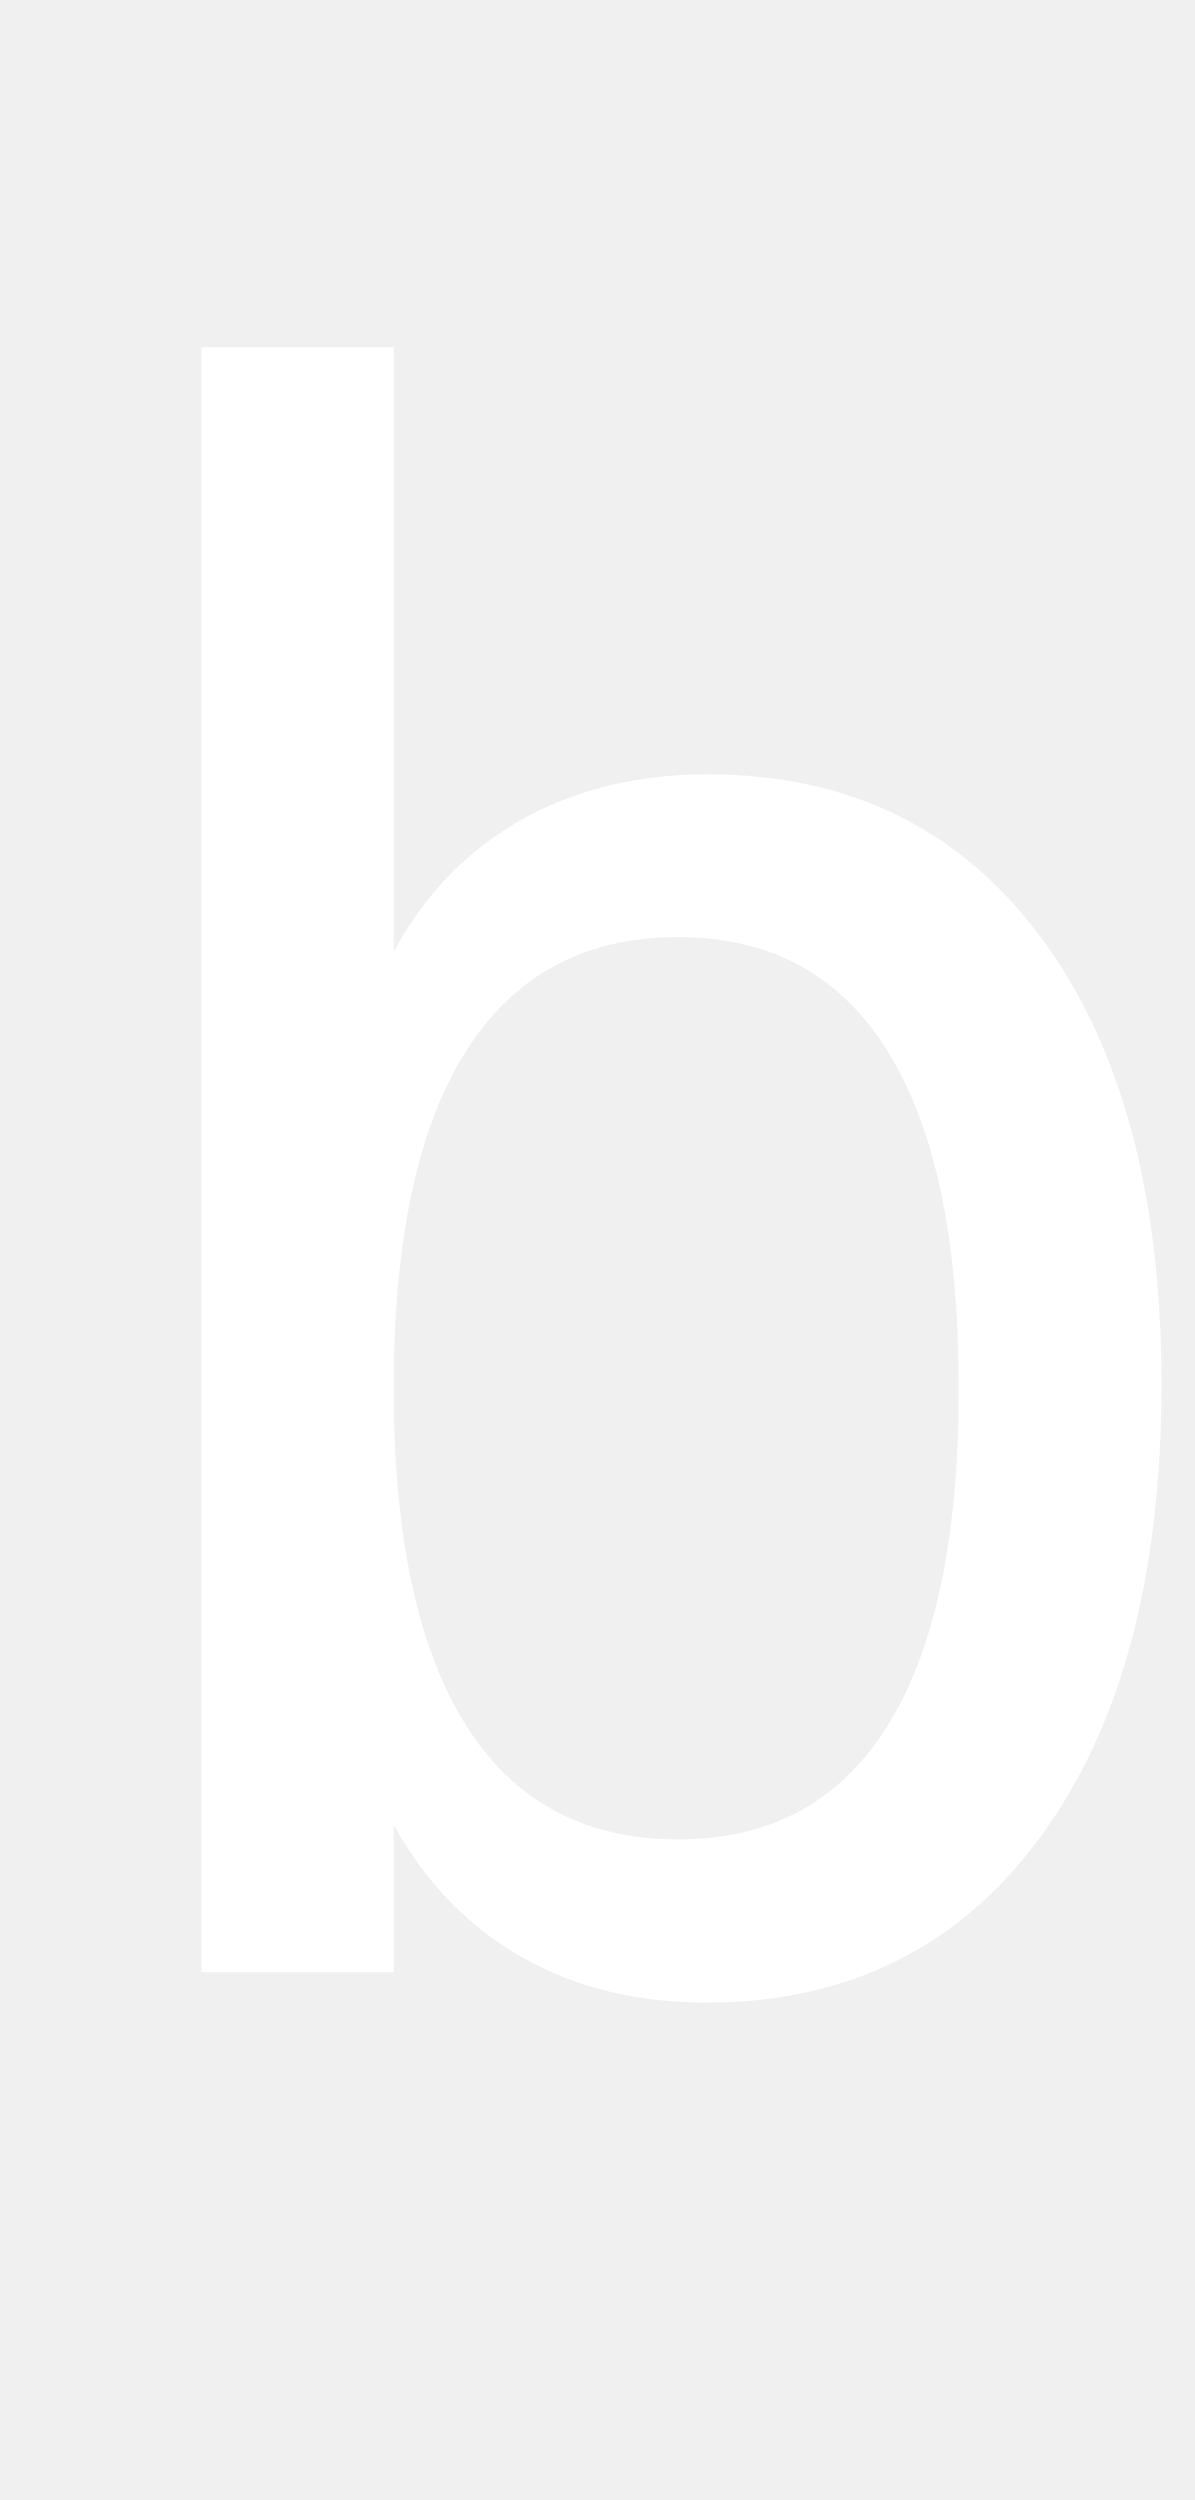
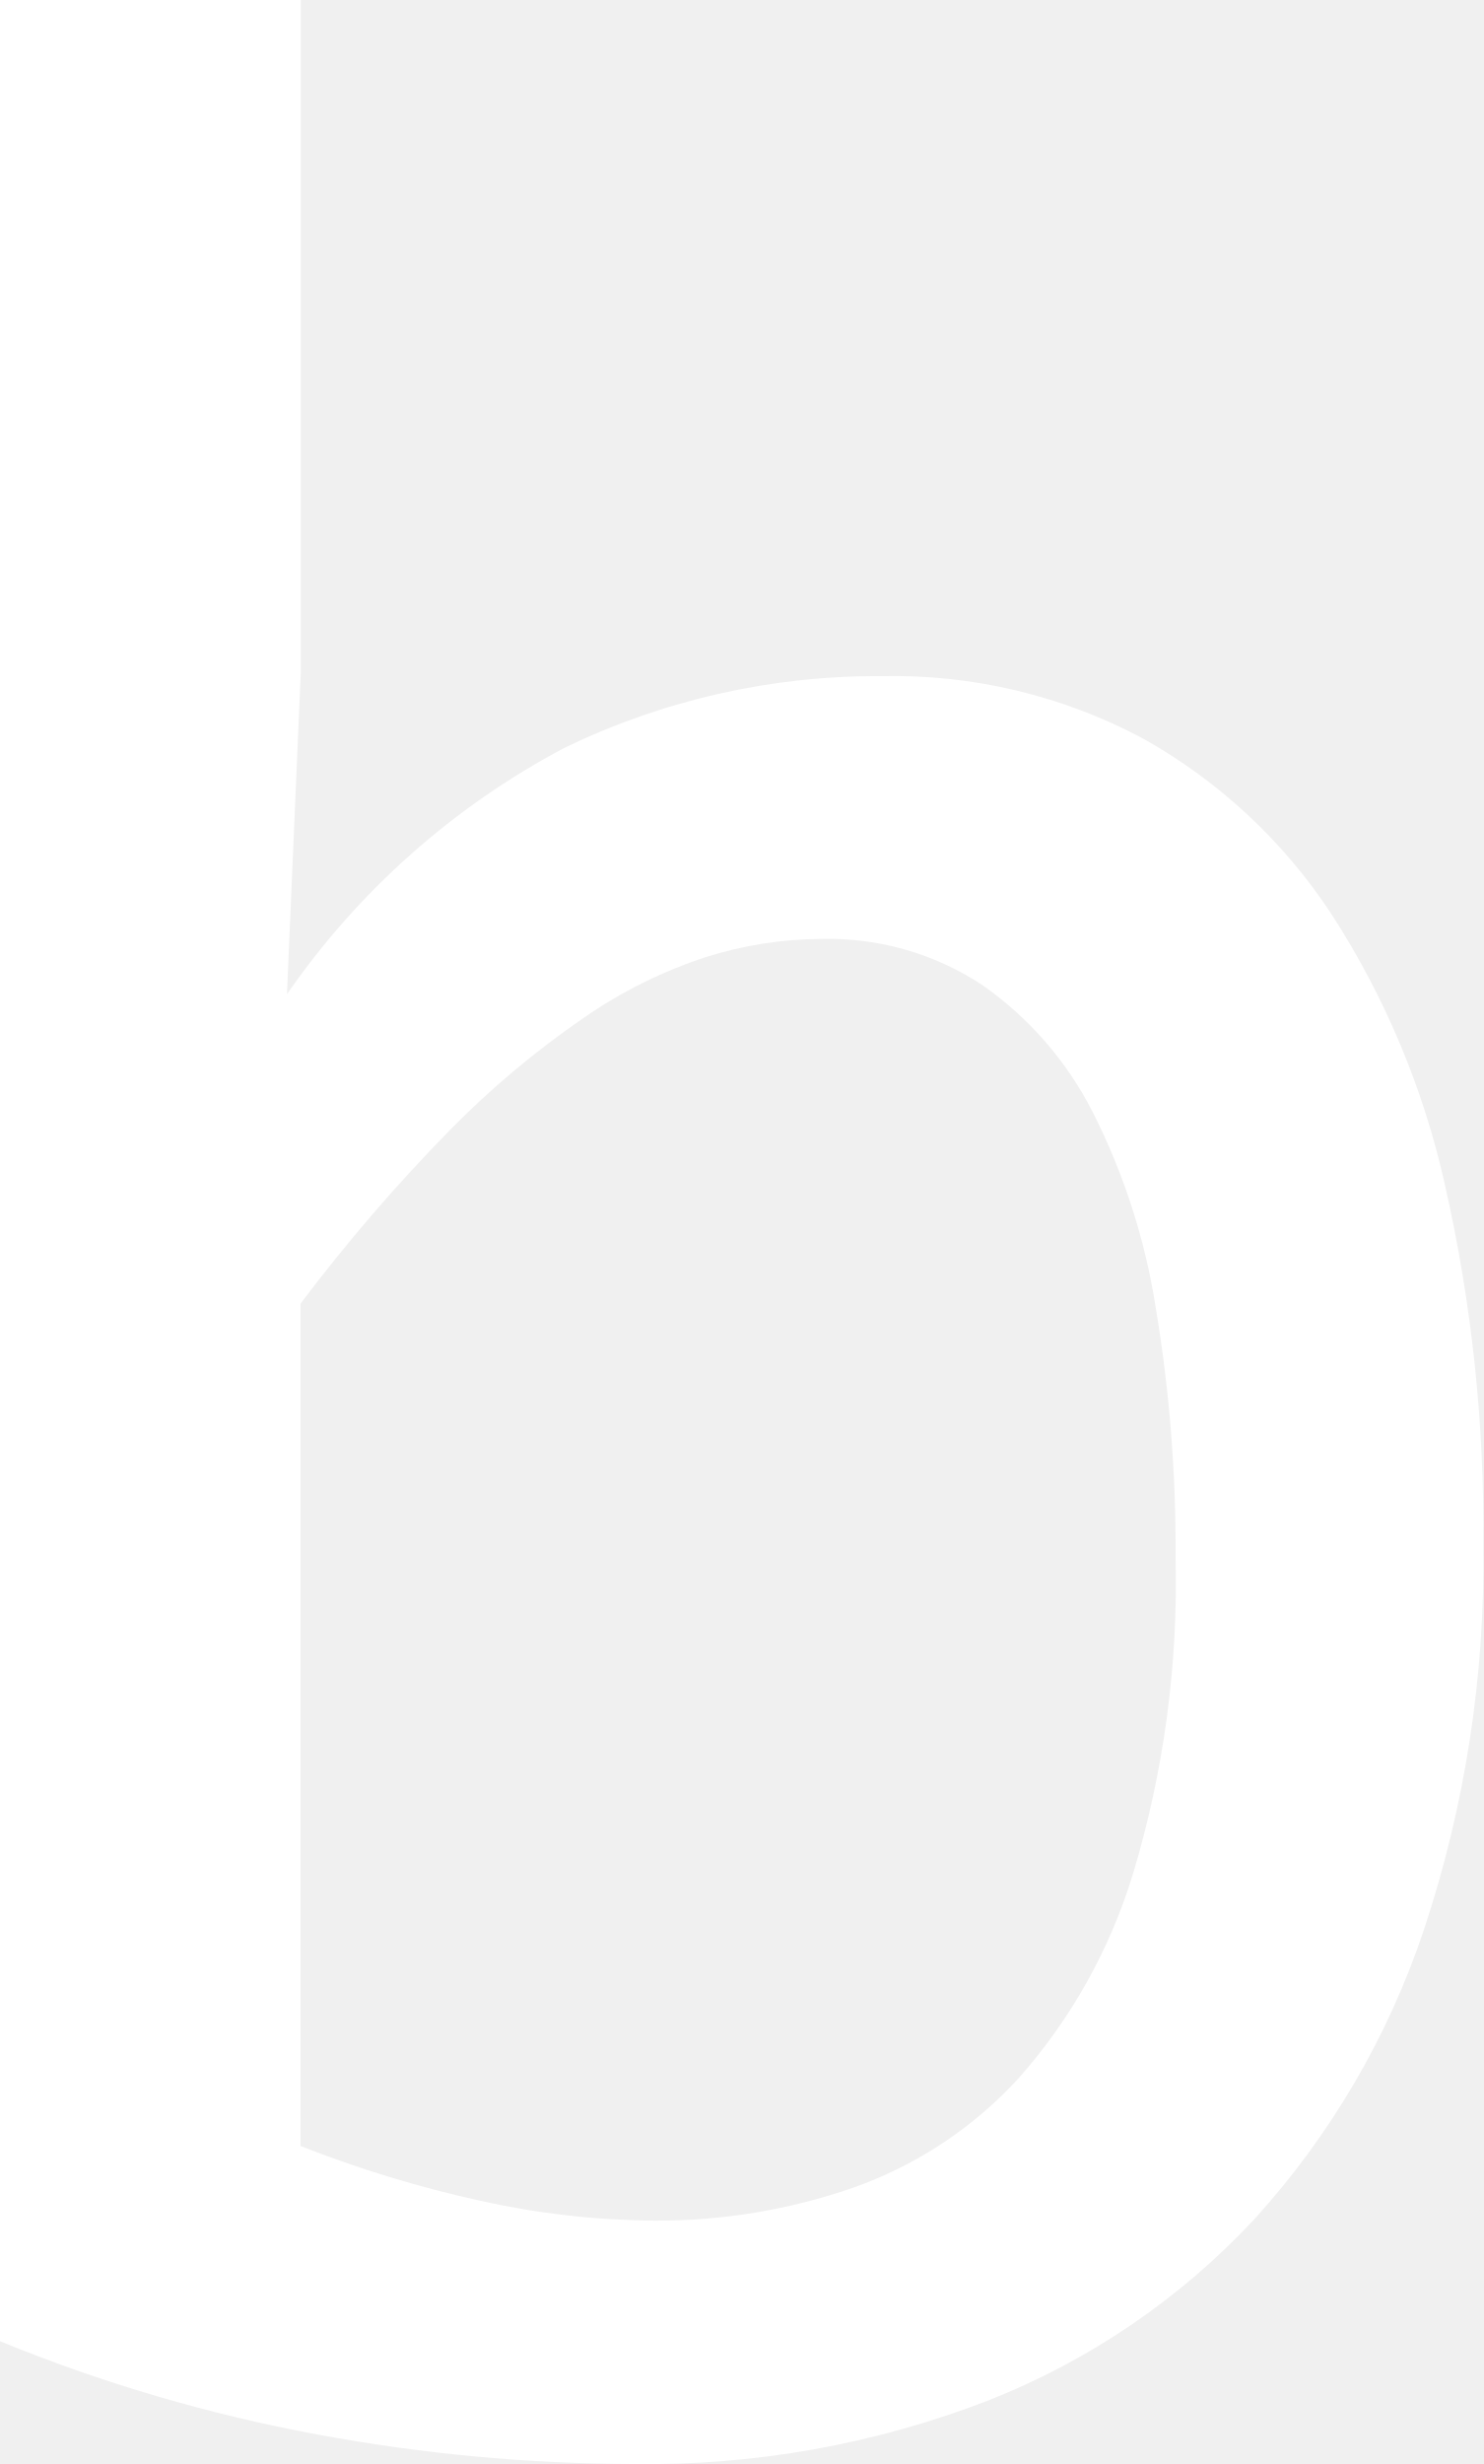
- <svg xmlns="http://www.w3.org/2000/svg" width="43" height="90" viewBox="0 0 43 90">
-   <text id="b" transform="translate(0 71)" fill="#fff" font-size="77" font-family="Consolas">
-     <tspan x="0" y="0">b</tspan>
-   </text>
+ <svg xmlns="http://www.w3.org/2000/svg" width="24.382" height="40.495" viewBox="0 0 24.382 40.495">
+   <path id="b" d="M-328.517-30.792a19.154,19.154,0,0,1-.98,6.351,13.378,13.378,0,0,1-2.785,4.746,11.971,11.971,0,0,1-4.39,2.984,15.528,15.528,0,0,1-5.826,1.037,28.731,28.731,0,0,1-5.172-.483,26.444,26.444,0,0,1-5.229-1.535V-56.169h4.944v11.055l-.227,5.285a12.842,12.842,0,0,1,4.561-4.049,11.789,11.789,0,0,1,5.215-1.179,8.715,8.715,0,0,1,4.291,1.023,8.9,8.9,0,0,1,3.1,2.884,13.646,13.646,0,0,1,1.876,4.49A25.447,25.447,0,0,1-328.517-30.792Zm-5.058.227a24.048,24.048,0,0,0-.327-4.12,10.763,10.763,0,0,0-1.037-3.211,5.7,5.7,0,0,0-1.819-2.089,4.6,4.6,0,0,0-2.643-.753,6.426,6.426,0,0,0-1.9.3,7.723,7.723,0,0,0-2,.995A14.891,14.891,0,0,0-345.5-37.6a29,29,0,0,0-2.459,2.856V-20.9a19.435,19.435,0,0,0,2.956.9,13.534,13.534,0,0,0,2.87.326,9.813,9.813,0,0,0,3.254-.539,6.722,6.722,0,0,0,2.728-1.805,9.041,9.041,0,0,0,1.876-3.354A16.587,16.587,0,0,0-333.575-30.565Z" transform="translate(352.899 56.169)" fill="#fff" />
</svg>
